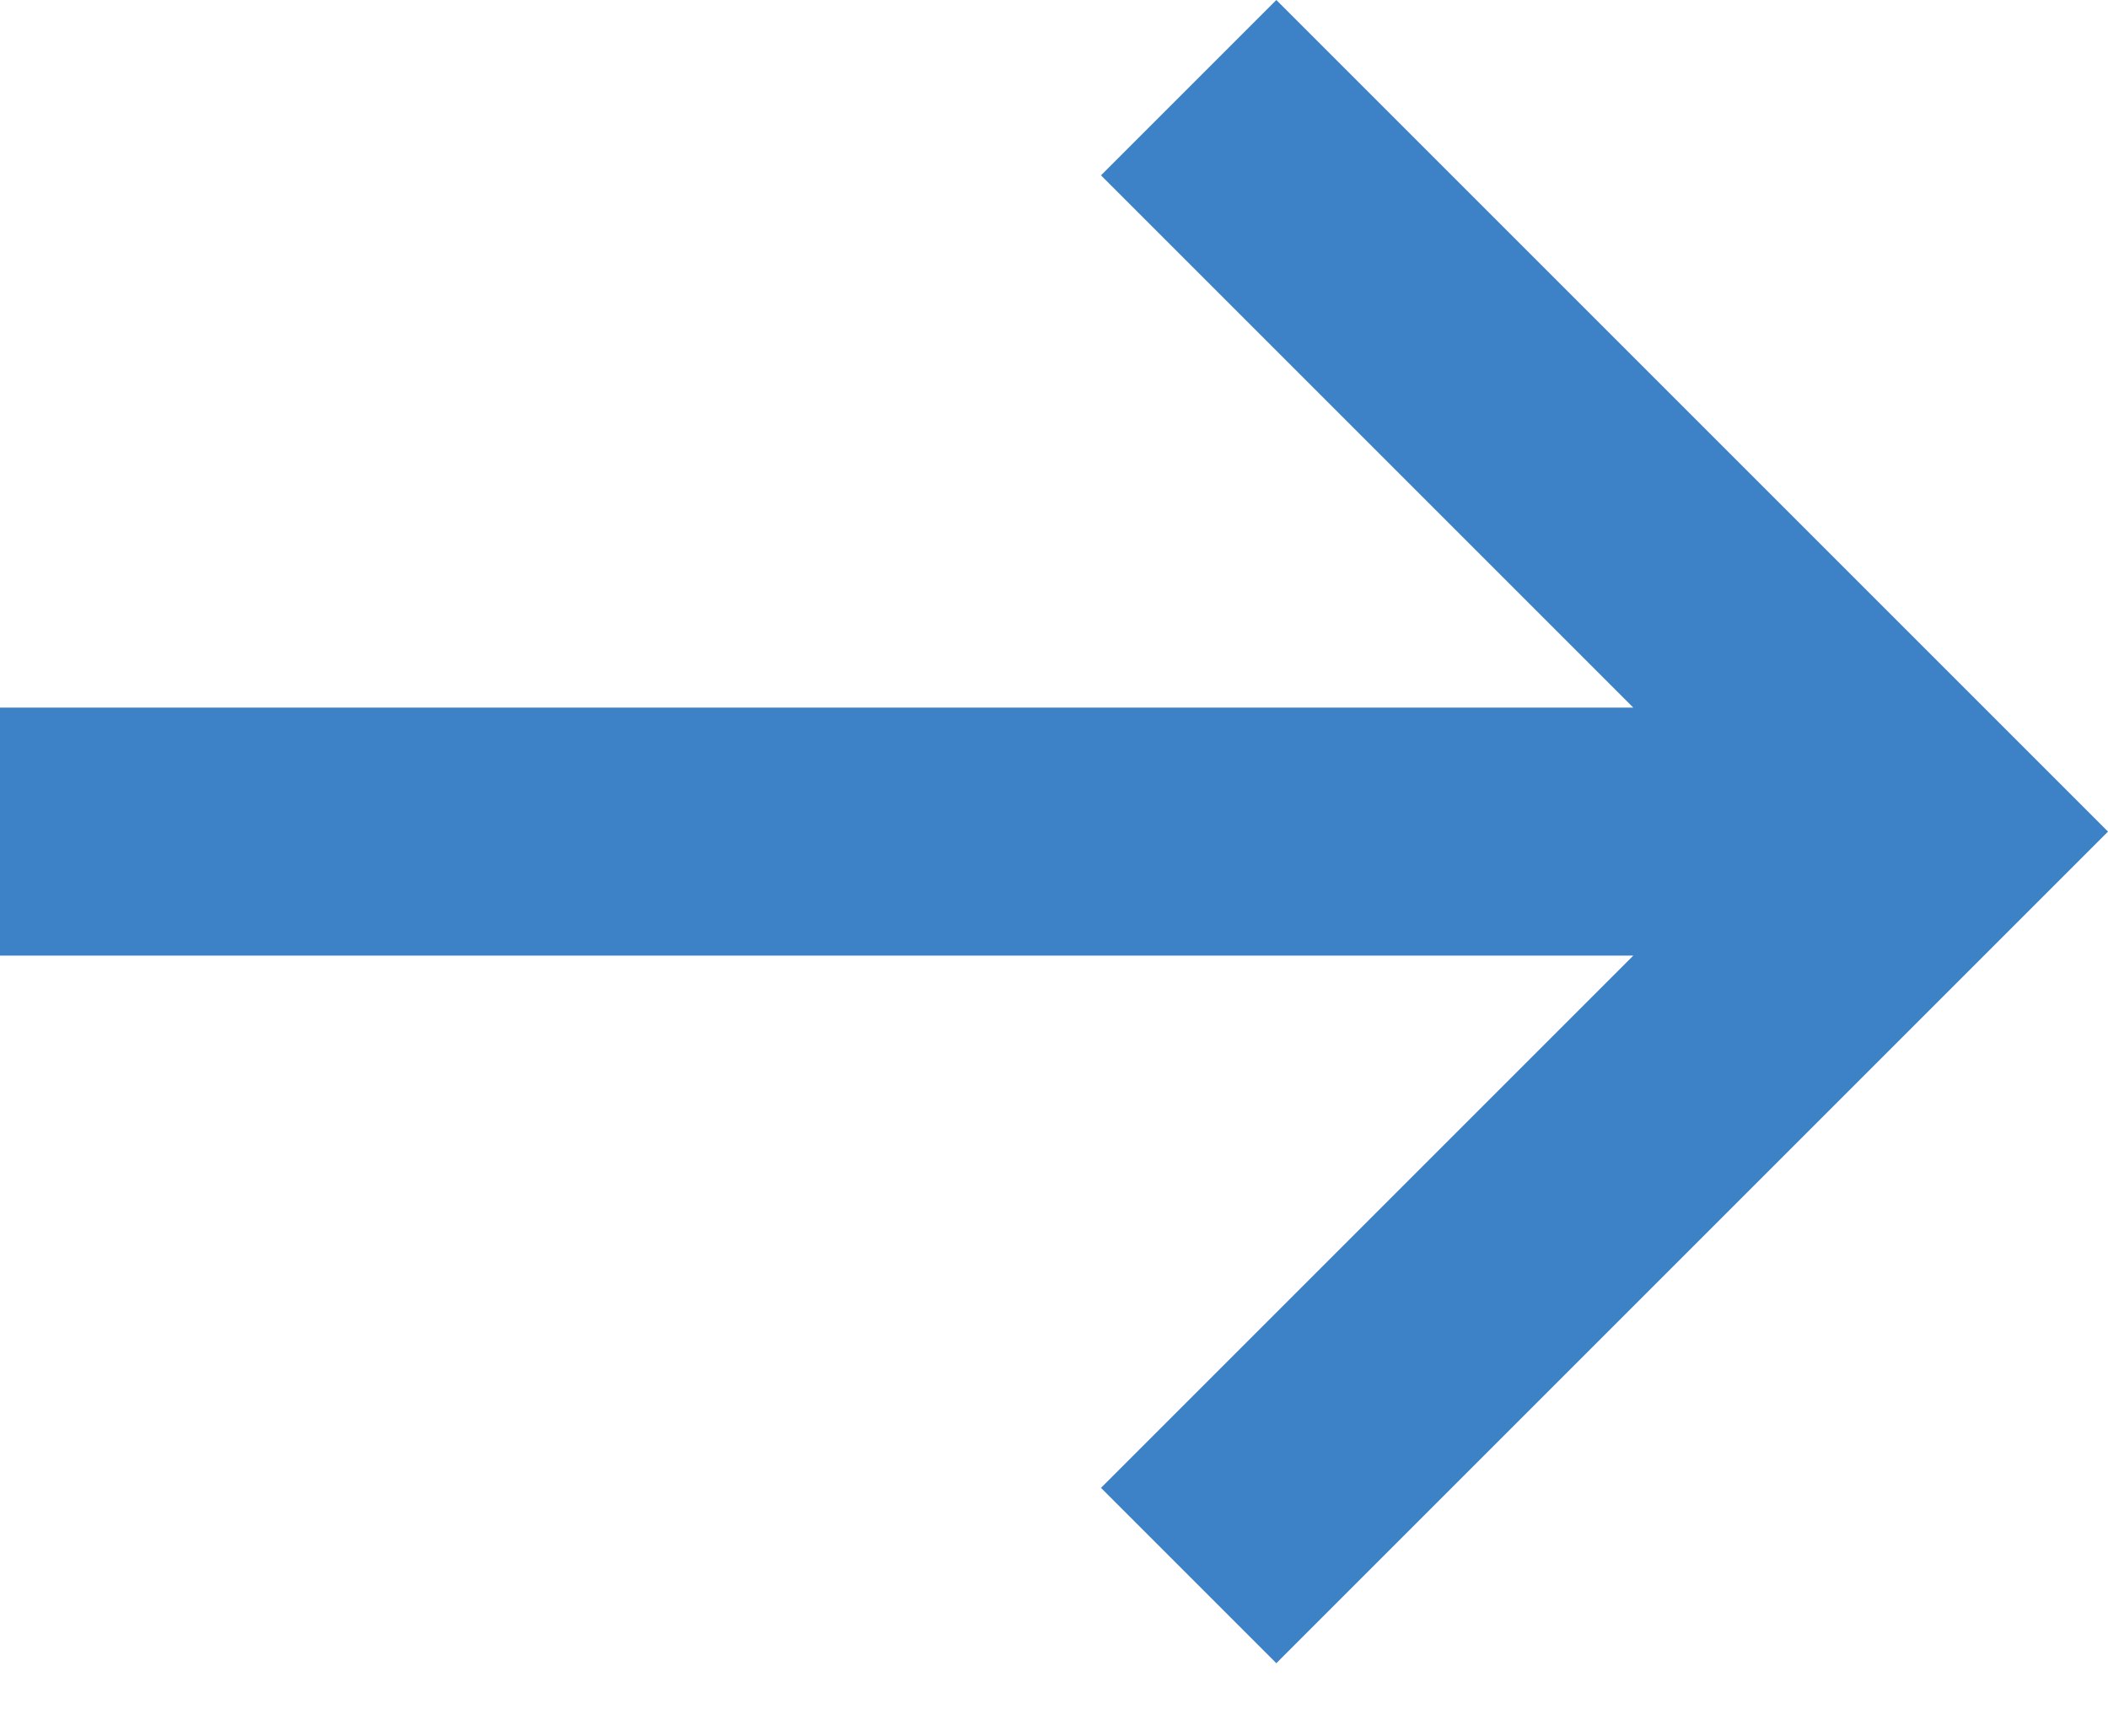
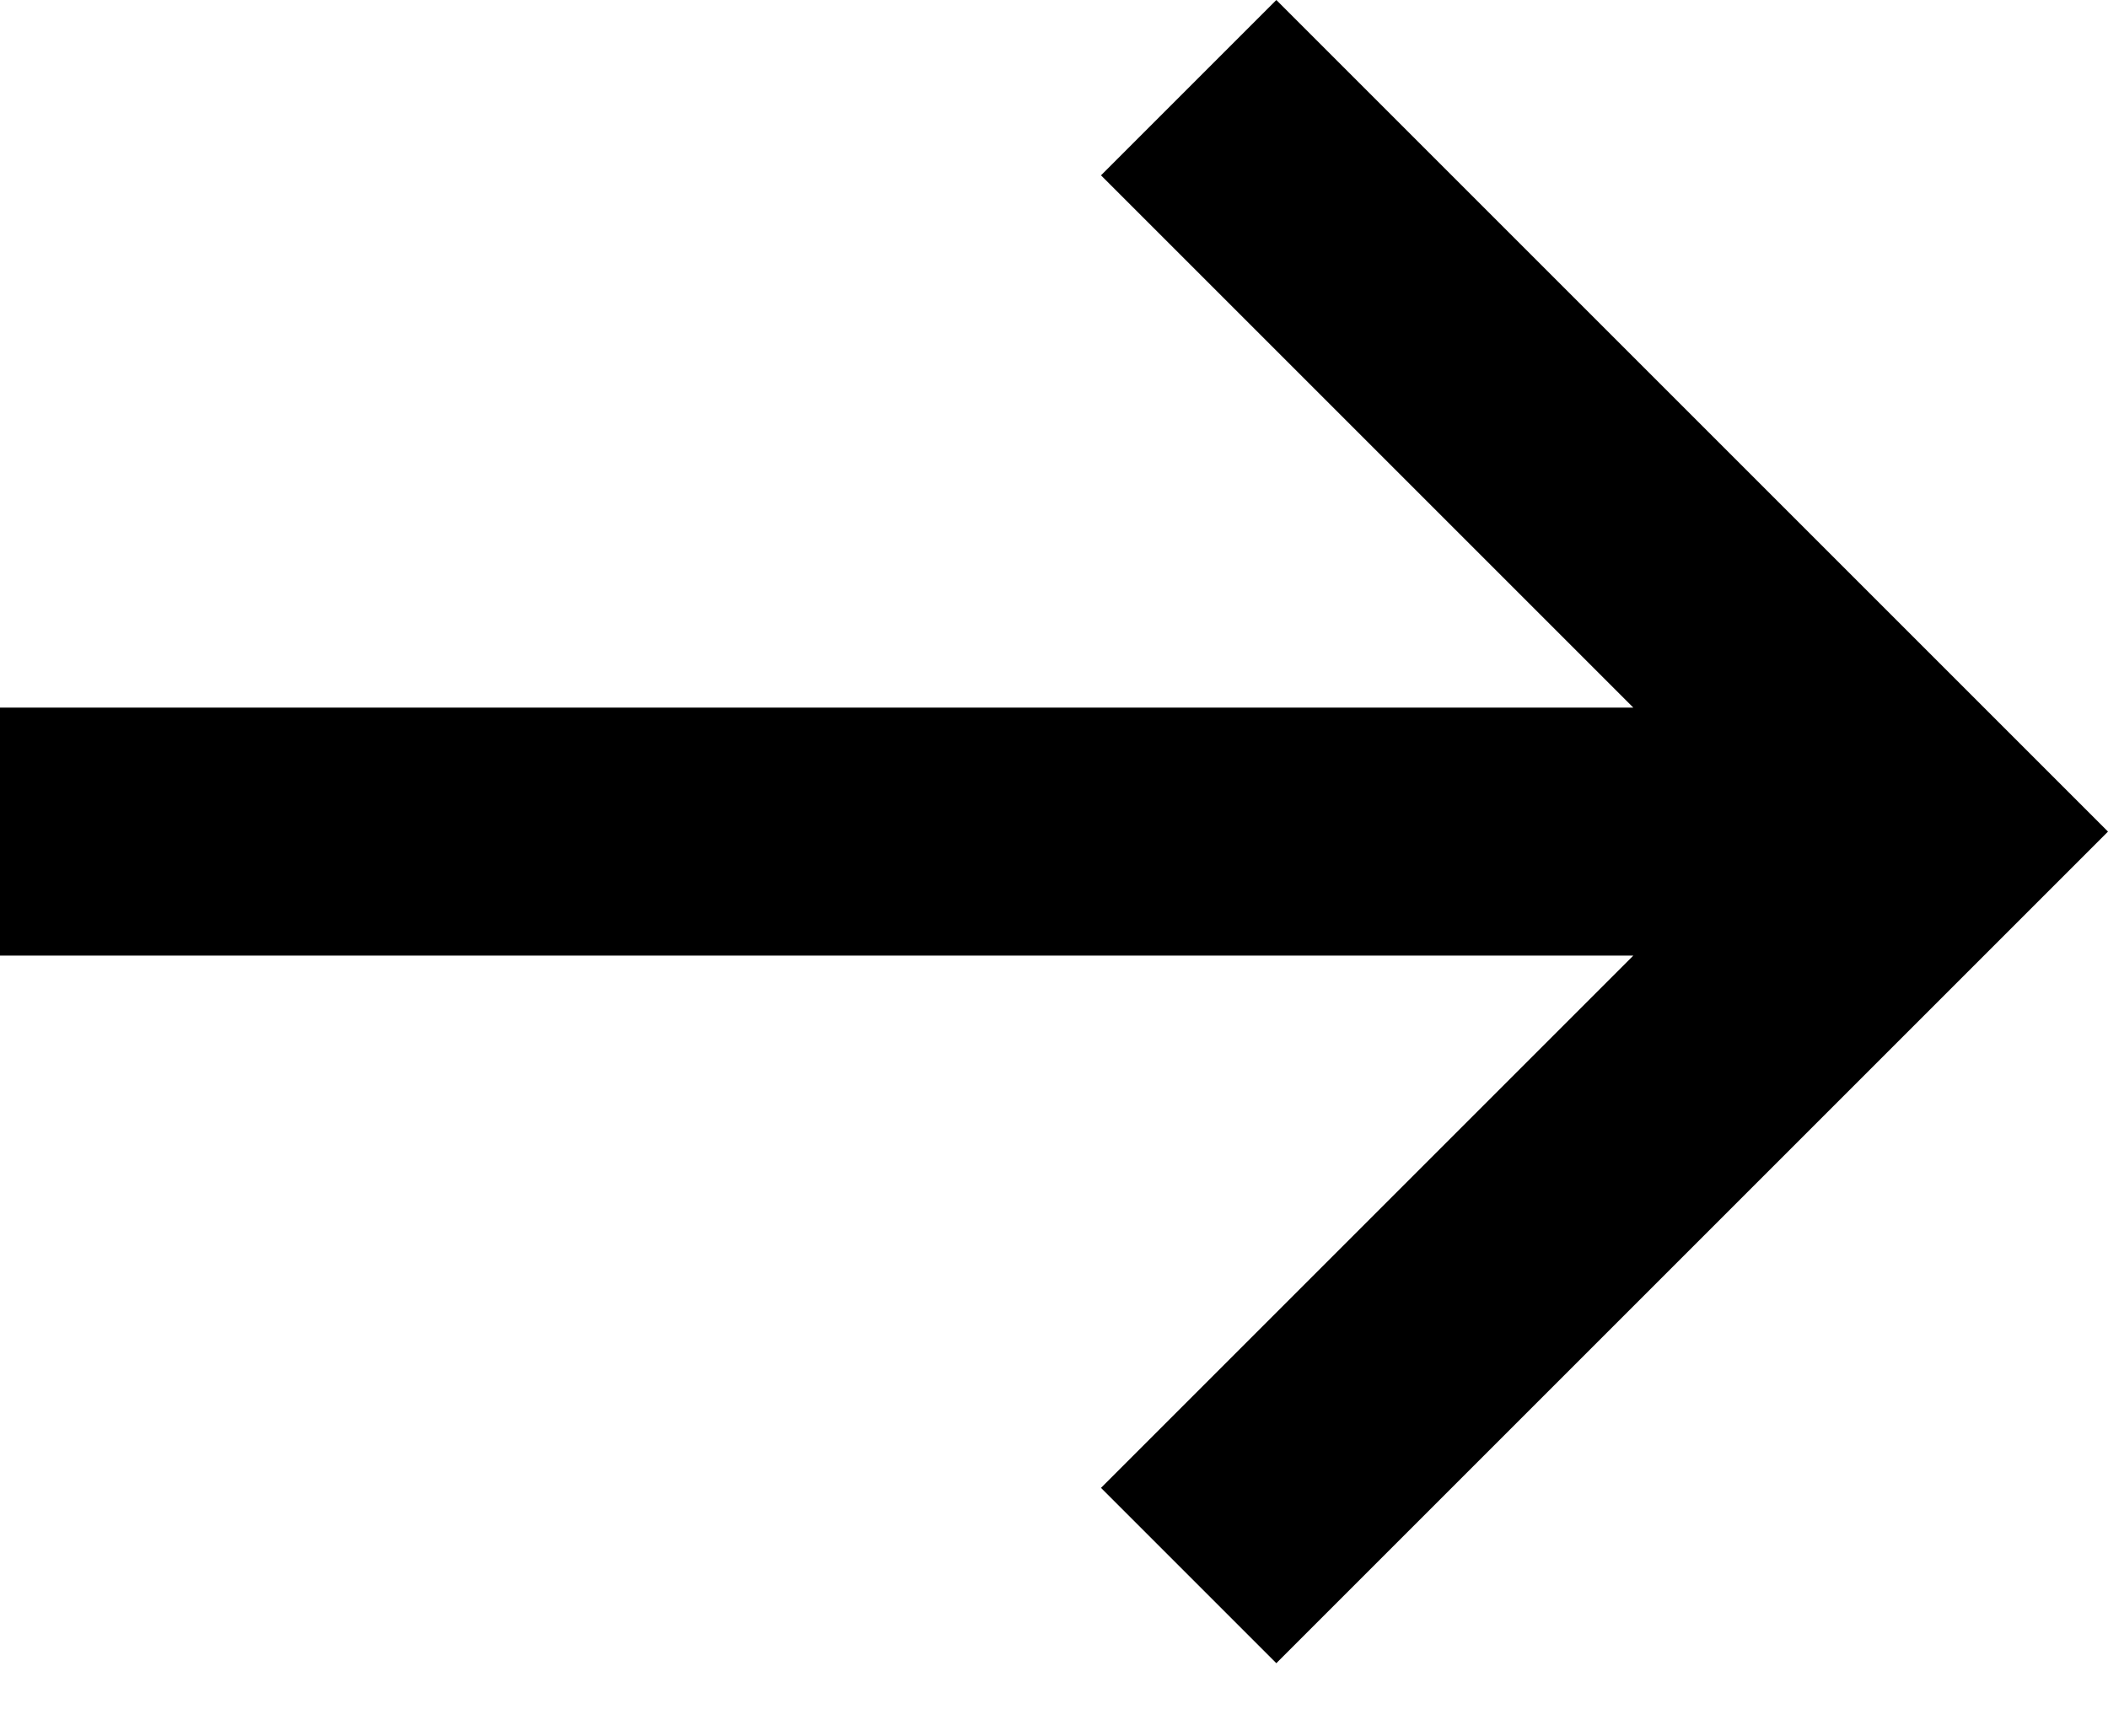
- <svg xmlns="http://www.w3.org/2000/svg" width="17" height="14" viewBox="0 0 17 14" fill="none">
-   <path d="M10.293 0L8.879 1.414L13.172 5.707L0 5.707V7.707L13.172 7.707L8.879 12L10.293 13.414L17 6.707L10.293 0Z" fill="#3D81C6" />
+ <svg xmlns="http://www.w3.org/2000/svg" width="17" height="14" viewBox="0 0 17 14">
+   <path d="M10.293 0L8.879 1.414L13.172 5.707L0 5.707V7.707L13.172 7.707L8.879 12L10.293 13.414L17 6.707L10.293 0Z" />
</svg>
